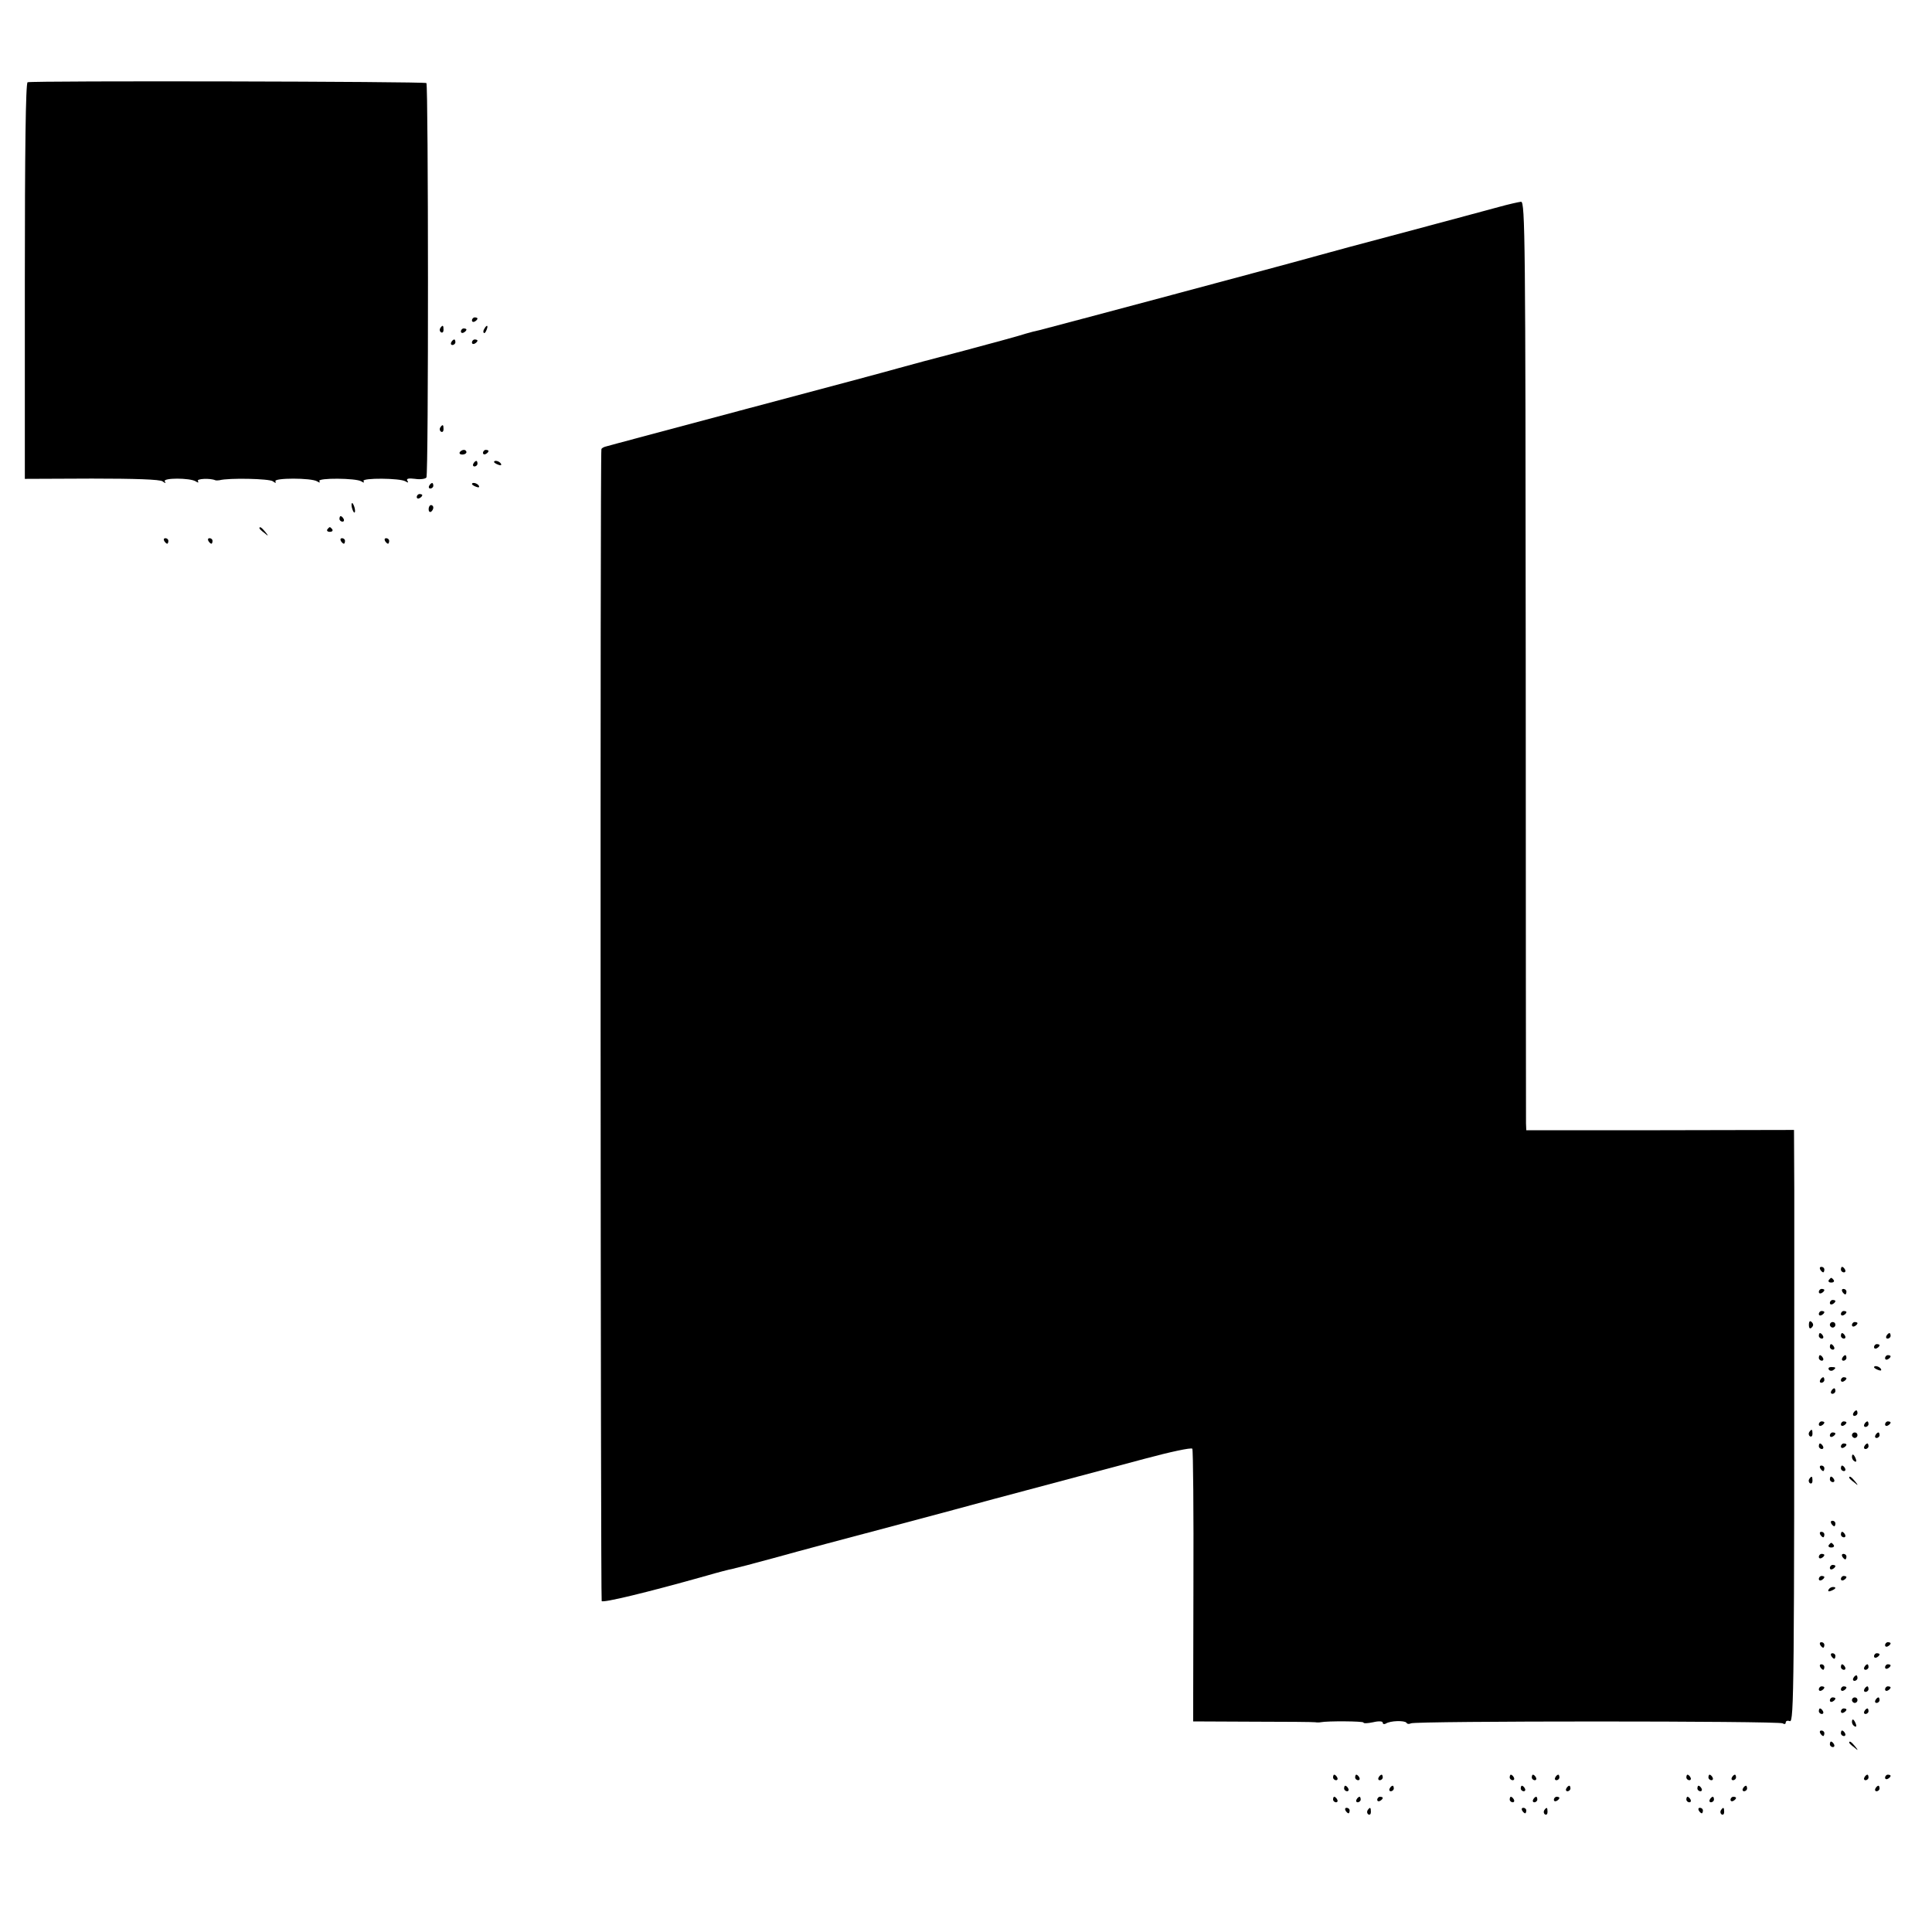
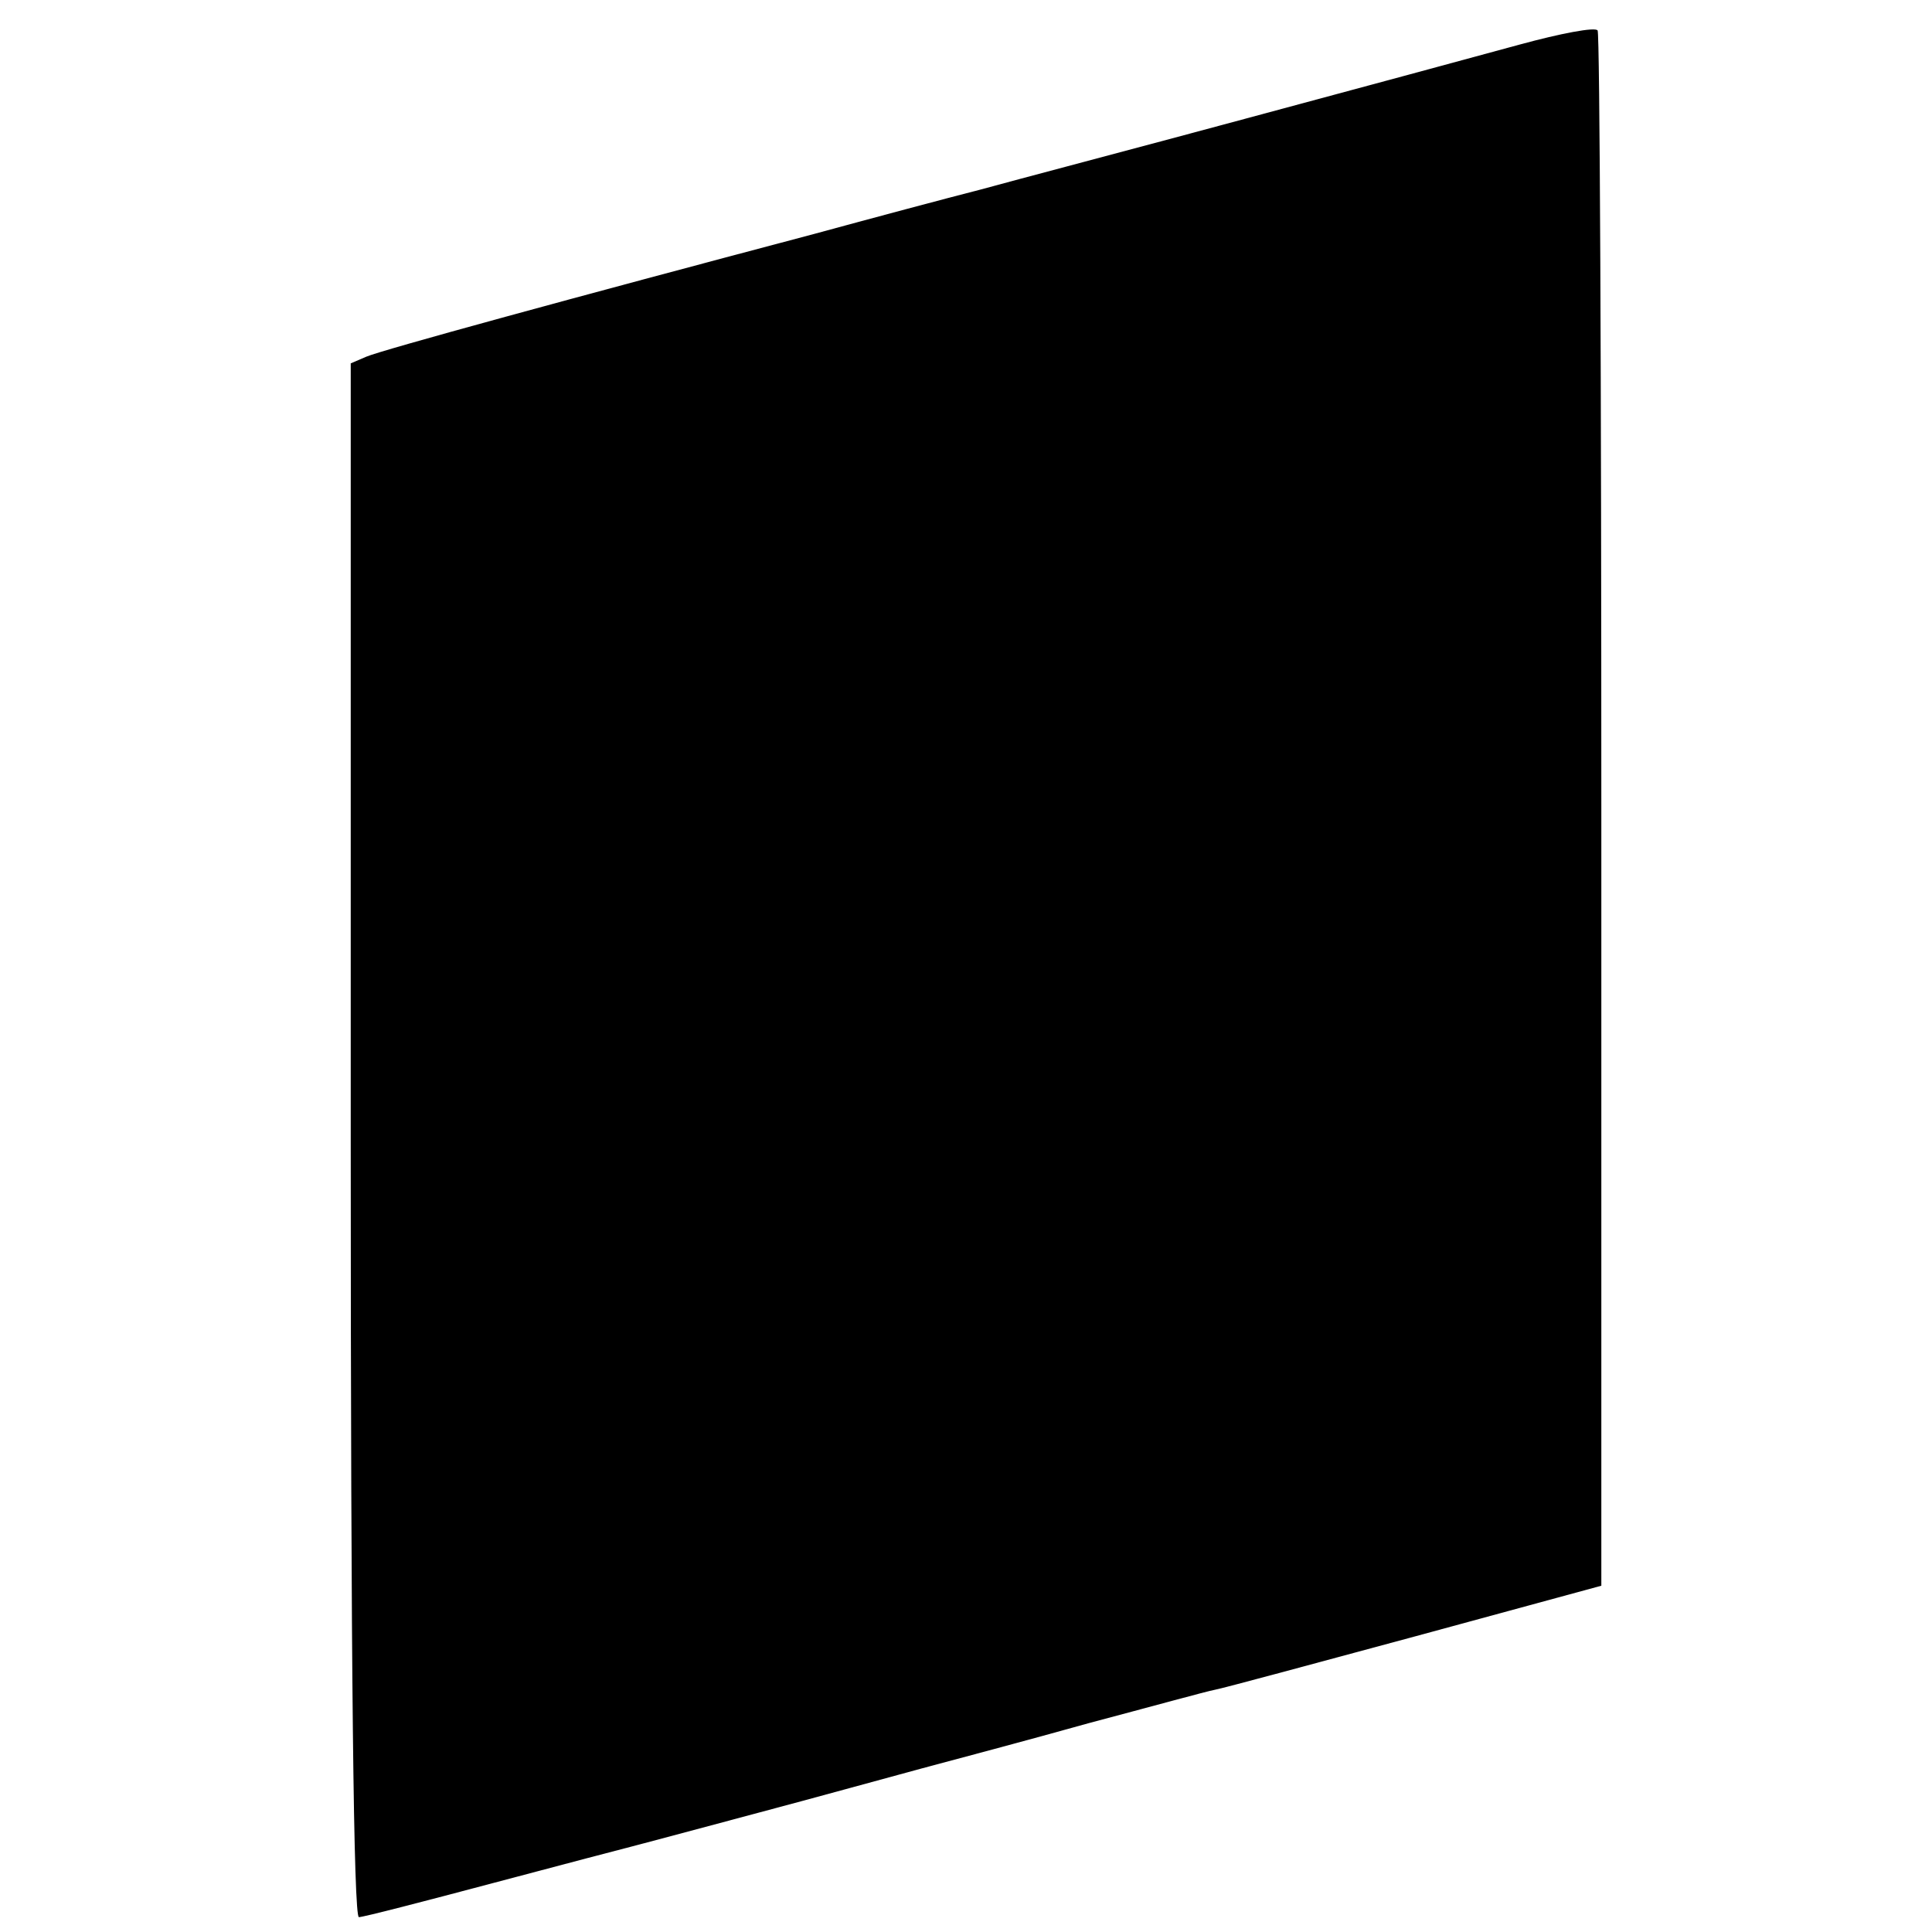
- <svg xmlns="http://www.w3.org/2000/svg" version="1.0" width="700pt" height="700pt" viewBox="0 0 700 700" preserveAspectRatio="xMidYMid meet">
-   <g transform="translate(0,700) scale(0.1,-0.1)" fill="#000000" stroke="none">
-     <path d="M100 6702 c-7 -3 -10 -251 -10 -720 l0 -717 243 1 c156 0 247 -3 256 -10 11 -8 13 -8 8 0 -8 13 91 13 112 0 9 -6 12 -5 8 1 -6 9 45 11 63 3 3 -1 10 -1 15 0 33 9 182 6 194 -4 9 -7 12 -7 9 0 -8 13 130 13 151 0 9 -6 12 -5 8 1 -7 12 133 11 152 -1 9 -6 12 -5 8 1 -7 12 133 11 152 -1 10 -6 12 -5 7 2 -5 8 4 10 28 7 19 -3 38 0 41 5 8 13 7 1421 0 1429 -6 6 -1427 9 -1445 3z" />
-     <path d="M5430 6250 c-36 -10 -186 -50 -335 -90 -148 -39 -292 -78 -320 -86 -87 -25 -987 -265 -1008 -270 -11 -2 -34 -8 -51 -13 -17 -6 -116 -33 -221 -61 -104 -27 -212 -56 -240 -64 -27 -8 -273 -74 -545 -146 -272 -73 -503 -134 -512 -137 -10 -2 -19 -7 -19 -11 -5 -24 -3 -4166 1 -4173 5 -7 160 30 380 92 41 12 84 23 95 25 10 2 76 19 145 38 119 33 236 64 470 126 58 15 209 56 335 90 127 34 262 70 300 80 39 10 146 39 240 64 93 25 171 42 175 37 3 -5 5 -229 4 -498 l-1 -490 216 -1 c119 0 221 -1 226 -2 6 -1 15 -1 20 0 25 5 155 4 155 -1 0 -4 16 -3 35 1 21 5 35 4 35 -2 0 -5 5 -6 11 -3 16 11 69 12 75 3 3 -5 10 -5 16 -2 14 9 1333 9 1347 0 6 -4 11 -3 11 3 0 6 7 8 15 5 15 -6 16 133 16 1651 0 30 0 153 0 273 l-1 218 -485 -1 -485 0 -1 25 c0 14 -1 771 -1 1683 -1 1515 -2 1657 -17 1656 -9 -1 -45 -9 -81 -19z" />
-     <path d="M1710 5839 c0 -5 5 -7 10 -4 6 3 10 8 10 11 0 2 -4 4 -10 4 -5 0 -10 -5 -10 -11z" />
-     <path d="M1595 5811 c-3 -5 -2 -12 3 -15 5 -3 9 1 9 9 0 17 -3 19 -12 6z" />
-     <path d="M1755 5809 c-4 -6 -5 -12 -2 -15 2 -3 7 2 10 11 7 17 1 20 -8 4z" />
-     <path d="M1670 5799 c0 -5 5 -7 10 -4 6 3 10 8 10 11 0 2 -4 4 -10 4 -5 0 -10 -5 -10 -11z" />
-     <path d="M1635 5760 c-3 -5 -1 -10 4 -10 6 0 11 5 11 10 0 6 -2 10 -4 10 -3 0 -8 -4 -11 -10z" />
-     <path d="M1710 5759 c0 -5 5 -7 10 -4 6 3 10 8 10 11 0 2 -4 4 -10 4 -5 0 -10 -5 -10 -11z" />
-     <path d="M1595 5451 c-3 -5 -2 -12 3 -15 5 -3 9 1 9 9 0 17 -3 19 -12 6z" />
-     <path d="M1666 5362 c-3 -5 1 -9 9 -9 8 0 15 4 15 9 0 4 -4 8 -9 8 -6 0 -12 -4 -15 -8z" />
-     <path d="M1750 5359 c0 -5 5 -7 10 -4 6 3 10 8 10 11 0 2 -4 4 -10 4 -5 0 -10 -5 -10 -11z" />
-     <path d="M1715 5320 c-3 -5 -1 -10 4 -10 6 0 11 5 11 10 0 6 -2 10 -4 10 -3 0 -8 -4 -11 -10z" />
-     <path d="M1790 5326 c0 -2 7 -7 16 -10 8 -3 12 -2 9 4 -6 10 -25 14 -25 6z" />
-     <path d="M1555 5240 c-3 -5 -1 -10 4 -10 6 0 11 5 11 10 0 6 -2 10 -4 10 -3 0 -8 -4 -11 -10z" />
-     <path d="M1710 5246 c0 -2 7 -7 16 -10 8 -3 12 -2 9 4 -6 10 -25 14 -25 6z" />
-     <path d="M1510 5199 c0 -5 5 -7 10 -4 6 3 10 8 10 11 0 2 -4 4 -10 4 -5 0 -10 -5 -10 -11z" />
-     <path d="M1274 5166 c1 -8 5 -18 8 -22 4 -3 5 1 4 10 -1 8 -5 18 -8 22 -4 3 -5 -1 -4 -10z" />
-     <path d="M1553 5155 c0 -8 4 -12 9 -9 4 3 8 9 8 15 0 5 -4 9 -8 9 -5 0 -9 -7 -9 -15z" />
-     <path d="M1230 5120 c0 -5 5 -10 11 -10 5 0 7 5 4 10 -3 6 -8 10 -11 10 -2 0 -4 -4 -4 -10z" />
-     <path d="M940 5086 c0 -2 8 -10 18 -17 15 -13 16 -12 3 4 -13 16 -21 21 -21 13z" />
-     <path d="M1186 5082 c-3 -5 1 -9 9 -9 8 0 12 4 9 9 -3 4 -7 8 -9 8 -2 0 -6 -4 -9 -8z" />
-     <path d="M595 5040 c3 -5 8 -10 11 -10 2 0 4 5 4 10 0 6 -5 10 -11 10 -5 0 -7 -4 -4 -10z" />
-     <path d="M755 5040 c3 -5 8 -10 11 -10 2 0 4 5 4 10 0 6 -5 10 -11 10 -5 0 -7 -4 -4 -10z" />
-     <path d="M1235 5040 c3 -5 8 -10 11 -10 2 0 4 5 4 10 0 6 -5 10 -11 10 -5 0 -7 -4 -4 -10z" />
-     <path d="M1395 5040 c3 -5 8 -10 11 -10 2 0 4 5 4 10 0 6 -5 10 -11 10 -5 0 -7 -4 -4 -10z" />
-     <path d="M6595 2400 c3 -5 8 -10 11 -10 2 0 4 5 4 10 0 6 -5 10 -11 10 -5 0 -7 -4 -4 -10z" />
-     <path d="M6670 2400 c0 -5 5 -10 11 -10 5 0 7 5 4 10 -3 6 -8 10 -11 10 -2 0 -4 -4 -4 -10z" />
-     <path d="M6626 2362 c-3 -5 1 -9 9 -9 8 0 12 4 9 9 -3 4 -7 8 -9 8 -2 0 -6 -4 -9 -8z" />
-     <path d="M6590 2319 c0 -5 5 -7 10 -4 6 3 10 8 10 11 0 2 -4 4 -10 4 -5 0 -10 -5 -10 -11z" />
-     <path d="M6675 2320 c3 -5 8 -10 11 -10 2 0 4 5 4 10 0 6 -5 10 -11 10 -5 0 -7 -4 -4 -10z" />
-     <path d="M6630 2279 c0 -5 5 -7 10 -4 6 3 10 8 10 11 0 2 -4 4 -10 4 -5 0 -10 -5 -10 -11z" />
-     <path d="M6590 2239 c0 -5 5 -7 10 -4 6 3 10 8 10 11 0 2 -4 4 -10 4 -5 0 -10 -5 -10 -11z" />
-     <path d="M6670 2239 c0 -5 5 -7 10 -4 6 3 10 8 10 11 0 2 -4 4 -10 4 -5 0 -10 -5 -10 -11z" />
-     <path d="M6554 2200 c0 -13 4 -16 10 -10 7 7 7 13 0 20 -6 6 -10 3 -10 -10z" />
-     <path d="M6630 2200 c0 -5 5 -10 10 -10 6 0 10 5 10 10 0 6 -4 10 -10 10 -5 0 -10 -4 -10 -10z" />
-     <path d="M6710 2199 c0 -5 5 -7 10 -4 6 3 10 8 10 11 0 2 -4 4 -10 4 -5 0 -10 -5 -10 -11z" />
-     <path d="M6590 2160 c0 -5 5 -10 11 -10 5 0 7 5 4 10 -3 6 -8 10 -11 10 -2 0 -4 -4 -4 -10z" />
-     <path d="M6670 2160 c0 -5 5 -10 11 -10 5 0 7 5 4 10 -3 6 -8 10 -11 10 -2 0 -4 -4 -4 -10z" />
-     <path d="M6835 2160 c-3 -5 -1 -10 4 -10 6 0 11 5 11 10 0 6 -2 10 -4 10 -3 0 -8 -4 -11 -10z" />
-     <path d="M6630 2120 c0 -5 5 -10 11 -10 5 0 7 5 4 10 -3 6 -8 10 -11 10 -2 0 -4 -4 -4 -10z" />
-     <path d="M6790 2119 c0 -5 5 -7 10 -4 6 3 10 8 10 11 0 2 -4 4 -10 4 -5 0 -10 -5 -10 -11z" />
-     <path d="M6590 2080 c0 -5 5 -10 11 -10 5 0 7 5 4 10 -3 6 -8 10 -11 10 -2 0 -4 -4 -4 -10z" />
-     <path d="M6675 2080 c-3 -5 -1 -10 4 -10 6 0 11 5 11 10 0 6 -2 10 -4 10 -3 0 -8 -4 -11 -10z" />
-     <path d="M6830 2079 c0 -5 5 -7 10 -4 6 3 10 8 10 11 0 2 -4 4 -10 4 -5 0 -10 -5 -10 -11z" />
-     <path d="M6626 2038 c3 -5 10 -6 15 -3 13 9 11 12 -6 12 -8 0 -12 -4 -9 -9z" />
-     <path d="M6790 2046 c0 -2 7 -7 16 -10 8 -3 12 -2 9 4 -6 10 -25 14 -25 6z" />
-     <path d="M6595 2000 c-3 -5 -1 -10 4 -10 6 0 11 5 11 10 0 6 -2 10 -4 10 -3 0 -8 -4 -11 -10z" />
-     <path d="M6670 1999 c0 -5 5 -7 10 -4 6 3 10 8 10 11 0 2 -4 4 -10 4 -5 0 -10 -5 -10 -11z" />
-     <path d="M6635 1960 c-3 -5 -1 -10 4 -10 6 0 11 5 11 10 0 6 -2 10 -4 10 -3 0 -8 -4 -11 -10z" />
-     <path d="M6715 1880 c-3 -5 -1 -10 4 -10 6 0 11 5 11 10 0 6 -2 10 -4 10 -3 0 -8 -4 -11 -10z" />
-     <path d="M6590 1839 c0 -5 5 -7 10 -4 6 3 10 8 10 11 0 2 -4 4 -10 4 -5 0 -10 -5 -10 -11z" />
-     <path d="M6670 1839 c0 -5 5 -7 10 -4 6 3 10 8 10 11 0 2 -4 4 -10 4 -5 0 -10 -5 -10 -11z" />
-     <path d="M6755 1840 c-3 -5 -1 -10 4 -10 6 0 11 5 11 10 0 6 -2 10 -4 10 -3 0 -8 -4 -11 -10z" />
-     <path d="M6830 1839 c0 -5 5 -7 10 -4 6 3 10 8 10 11 0 2 -4 4 -10 4 -5 0 -10 -5 -10 -11z" />
-     <path d="M6555 1811 c-3 -5 -2 -12 3 -15 5 -3 9 1 9 9 0 17 -3 19 -12 6z" />
-     <path d="M6630 1799 c0 -5 5 -7 10 -4 6 3 10 8 10 11 0 2 -4 4 -10 4 -5 0 -10 -5 -10 -11z" />
-     <path d="M6710 1800 c0 -5 5 -10 10 -10 6 0 10 5 10 10 0 6 -4 10 -10 10 -5 0 -10 -4 -10 -10z" />
-     <path d="M6795 1800 c-3 -5 -1 -10 4 -10 6 0 11 5 11 10 0 6 -2 10 -4 10 -3 0 -8 -4 -11 -10z" />
-     <path d="M6590 1760 c0 -5 5 -10 11 -10 5 0 7 5 4 10 -3 6 -8 10 -11 10 -2 0 -4 -4 -4 -10z" />
-     <path d="M6670 1759 c0 -5 5 -7 10 -4 6 3 10 8 10 11 0 2 -4 4 -10 4 -5 0 -10 -5 -10 -11z" />
-     <path d="M6755 1760 c-3 -5 -1 -10 4 -10 6 0 11 5 11 10 0 6 -2 10 -4 10 -3 0 -8 -4 -11 -10z" />
-     <path d="M6710 1721 c0 -6 4 -13 10 -16 6 -3 7 1 4 9 -7 18 -14 21 -14 7z" />
-     <path d="M6595 1680 c3 -5 8 -10 11 -10 2 0 4 5 4 10 0 6 -5 10 -11 10 -5 0 -7 -4 -4 -10z" />
-     <path d="M6670 1680 c0 -5 5 -10 11 -10 5 0 7 5 4 10 -3 6 -8 10 -11 10 -2 0 -4 -4 -4 -10z" />
-     <path d="M6555 1641 c-3 -5 -2 -12 3 -15 5 -3 9 1 9 9 0 17 -3 19 -12 6z" />
-     <path d="M6630 1640 c0 -5 5 -10 11 -10 5 0 7 5 4 10 -3 6 -8 10 -11 10 -2 0 -4 -4 -4 -10z" />
-     <path d="M6700 1646 c0 -2 8 -10 18 -17 15 -13 16 -12 3 4 -13 16 -21 21 -21 13z" />
-     <path d="M6635 1480 c3 -5 8 -10 11 -10 2 0 4 5 4 10 0 6 -5 10 -11 10 -5 0 -7 -4 -4 -10z" />
-     <path d="M6595 1440 c3 -5 8 -10 11 -10 2 0 4 5 4 10 0 6 -5 10 -11 10 -5 0 -7 -4 -4 -10z" />
-     <path d="M6670 1440 c0 -5 5 -10 11 -10 5 0 7 5 4 10 -3 6 -8 10 -11 10 -2 0 -4 -4 -4 -10z" />
-     <path d="M6626 1402 c-3 -5 1 -9 9 -9 8 0 12 4 9 9 -3 4 -7 8 -9 8 -2 0 -6 -4 -9 -8z" />
-     <path d="M6590 1359 c0 -5 5 -7 10 -4 6 3 10 8 10 11 0 2 -4 4 -10 4 -5 0 -10 -5 -10 -11z" />
-     <path d="M6675 1360 c3 -5 8 -10 11 -10 2 0 4 5 4 10 0 6 -5 10 -11 10 -5 0 -7 -4 -4 -10z" />
-     <path d="M6630 1319 c0 -5 5 -7 10 -4 6 3 10 8 10 11 0 2 -4 4 -10 4 -5 0 -10 -5 -10 -11z" />
-     <path d="M6590 1279 c0 -5 5 -7 10 -4 6 3 10 8 10 11 0 2 -4 4 -10 4 -5 0 -10 -5 -10 -11z" />
-     <path d="M6670 1279 c0 -5 5 -7 10 -4 6 3 10 8 10 11 0 2 -4 4 -10 4 -5 0 -10 -5 -10 -11z" />
-     <path d="M6625 1240 c-3 -6 1 -7 9 -4 18 7 21 14 7 14 -6 0 -13 -4 -16 -10z" />
-     <path d="M6595 1040 c3 -5 8 -10 11 -10 2 0 4 5 4 10 0 6 -5 10 -11 10 -5 0 -7 -4 -4 -10z" />
-     <path d="M6830 1039 c0 -5 5 -7 10 -4 6 3 10 8 10 11 0 2 -4 4 -10 4 -5 0 -10 -5 -10 -11z" />
-     <path d="M6635 1000 c3 -5 8 -10 11 -10 2 0 4 5 4 10 0 6 -5 10 -11 10 -5 0 -7 -4 -4 -10z" />
-     <path d="M6790 999 c0 -5 5 -7 10 -4 6 3 10 8 10 11 0 2 -4 4 -10 4 -5 0 -10 -5 -10 -11z" />
-     <path d="M6595 960 c3 -5 8 -10 11 -10 2 0 4 5 4 10 0 6 -5 10 -11 10 -5 0 -7 -4 -4 -10z" />
-     <path d="M6670 960 c0 -5 5 -10 11 -10 5 0 7 5 4 10 -3 6 -8 10 -11 10 -2 0 -4 -4 -4 -10z" />
-     <path d="M6755 960 c-3 -5 -1 -10 4 -10 6 0 11 5 11 10 0 6 -2 10 -4 10 -3 0 -8 -4 -11 -10z" />
-     <path d="M6830 959 c0 -5 5 -7 10 -4 6 3 10 8 10 11 0 2 -4 4 -10 4 -5 0 -10 -5 -10 -11z" />
-     <path d="M6715 920 c-3 -5 -1 -10 4 -10 6 0 11 5 11 10 0 6 -2 10 -4 10 -3 0 -8 -4 -11 -10z" />
-     <path d="M6590 879 c0 -5 5 -7 10 -4 6 3 10 8 10 11 0 2 -4 4 -10 4 -5 0 -10 -5 -10 -11z" />
-     <path d="M6670 879 c0 -5 5 -7 10 -4 6 3 10 8 10 11 0 2 -4 4 -10 4 -5 0 -10 -5 -10 -11z" />
-     <path d="M6755 880 c-3 -5 -1 -10 4 -10 6 0 11 5 11 10 0 6 -2 10 -4 10 -3 0 -8 -4 -11 -10z" />
-     <path d="M6830 879 c0 -5 5 -7 10 -4 6 3 10 8 10 11 0 2 -4 4 -10 4 -5 0 -10 -5 -10 -11z" />
-     <path d="M6630 839 c0 -5 5 -7 10 -4 6 3 10 8 10 11 0 2 -4 4 -10 4 -5 0 -10 -5 -10 -11z" />
-     <path d="M6710 840 c0 -5 5 -10 10 -10 6 0 10 5 10 10 0 6 -4 10 -10 10 -5 0 -10 -4 -10 -10z" />
-     <path d="M6795 840 c-3 -5 -1 -10 4 -10 6 0 11 5 11 10 0 6 -2 10 -4 10 -3 0 -8 -4 -11 -10z" />
-     <path d="M6590 800 c0 -5 5 -10 11 -10 5 0 7 5 4 10 -3 6 -8 10 -11 10 -2 0 -4 -4 -4 -10z" />
-     <path d="M6670 799 c0 -5 5 -7 10 -4 6 3 10 8 10 11 0 2 -4 4 -10 4 -5 0 -10 -5 -10 -11z" />
-     <path d="M6755 800 c-3 -5 -1 -10 4 -10 6 0 11 5 11 10 0 6 -2 10 -4 10 -3 0 -8 -4 -11 -10z" />
-     <path d="M6710 761 c0 -6 4 -13 10 -16 6 -3 7 1 4 9 -7 18 -14 21 -14 7z" />
-     <path d="M6595 720 c3 -5 8 -10 11 -10 2 0 4 5 4 10 0 6 -5 10 -11 10 -5 0 -7 -4 -4 -10z" />
-     <path d="M6670 720 c0 -5 5 -10 11 -10 5 0 7 5 4 10 -3 6 -8 10 -11 10 -2 0 -4 -4 -4 -10z" />
-     <path d="M6630 680 c0 -5 5 -10 11 -10 5 0 7 5 4 10 -3 6 -8 10 -11 10 -2 0 -4 -4 -4 -10z" />
-     <path d="M6700 686 c0 -2 8 -10 18 -17 15 -13 16 -12 3 4 -13 16 -21 21 -21 13z" />
-     <path d="M4830 560 c0 -5 5 -10 11 -10 5 0 7 5 4 10 -3 6 -8 10 -11 10 -2 0 -4 -4 -4 -10z" />
-     <path d="M4910 560 c0 -5 5 -10 11 -10 5 0 7 5 4 10 -3 6 -8 10 -11 10 -2 0 -4 -4 -4 -10z" />
-     <path d="M4995 560 c-3 -5 -1 -10 4 -10 6 0 11 5 11 10 0 6 -2 10 -4 10 -3 0 -8 -4 -11 -10z" />
-     <path d="M5470 560 c0 -5 5 -10 11 -10 5 0 7 5 4 10 -3 6 -8 10 -11 10 -2 0 -4 -4 -4 -10z" />
-     <path d="M5550 560 c0 -5 5 -10 11 -10 5 0 7 5 4 10 -3 6 -8 10 -11 10 -2 0 -4 -4 -4 -10z" />
-     <path d="M5635 560 c-3 -5 -1 -10 4 -10 6 0 11 5 11 10 0 6 -2 10 -4 10 -3 0 -8 -4 -11 -10z" />
-     <path d="M6110 560 c0 -5 5 -10 11 -10 5 0 7 5 4 10 -3 6 -8 10 -11 10 -2 0 -4 -4 -4 -10z" />
-     <path d="M6190 560 c0 -5 5 -10 11 -10 5 0 7 5 4 10 -3 6 -8 10 -11 10 -2 0 -4 -4 -4 -10z" />
-     <path d="M6275 560 c-3 -5 -1 -10 4 -10 6 0 11 5 11 10 0 6 -2 10 -4 10 -3 0 -8 -4 -11 -10z" />
-     <path d="M6755 560 c-3 -5 -1 -10 4 -10 6 0 11 5 11 10 0 6 -2 10 -4 10 -3 0 -8 -4 -11 -10z" />
-     <path d="M6830 559 c0 -5 5 -7 10 -4 6 3 10 8 10 11 0 2 -4 4 -10 4 -5 0 -10 -5 -10 -11z" />
-     <path d="M4870 520 c0 -5 5 -10 11 -10 5 0 7 5 4 10 -3 6 -8 10 -11 10 -2 0 -4 -4 -4 -10z" />
-     <path d="M5035 520 c-3 -5 -1 -10 4 -10 6 0 11 5 11 10 0 6 -2 10 -4 10 -3 0 -8 -4 -11 -10z" />
-     <path d="M5510 520 c0 -5 5 -10 11 -10 5 0 7 5 4 10 -3 6 -8 10 -11 10 -2 0 -4 -4 -4 -10z" />
-     <path d="M5675 520 c-3 -5 -1 -10 4 -10 6 0 11 5 11 10 0 6 -2 10 -4 10 -3 0 -8 -4 -11 -10z" />
-     <path d="M6150 520 c0 -5 5 -10 11 -10 5 0 7 5 4 10 -3 6 -8 10 -11 10 -2 0 -4 -4 -4 -10z" />
-     <path d="M6315 520 c-3 -5 -1 -10 4 -10 6 0 11 5 11 10 0 6 -2 10 -4 10 -3 0 -8 -4 -11 -10z" />
-     <path d="M6795 520 c-3 -5 -1 -10 4 -10 6 0 11 5 11 10 0 6 -2 10 -4 10 -3 0 -8 -4 -11 -10z" />
-     <path d="M4830 480 c0 -5 5 -10 11 -10 5 0 7 5 4 10 -3 6 -8 10 -11 10 -2 0 -4 -4 -4 -10z" />
-     <path d="M4915 480 c-3 -5 -1 -10 4 -10 6 0 11 5 11 10 0 6 -2 10 -4 10 -3 0 -8 -4 -11 -10z" />
-     <path d="M4990 479 c0 -5 5 -7 10 -4 6 3 10 8 10 11 0 2 -4 4 -10 4 -5 0 -10 -5 -10 -11z" />
-     <path d="M5470 480 c0 -5 5 -10 11 -10 5 0 7 5 4 10 -3 6 -8 10 -11 10 -2 0 -4 -4 -4 -10z" />
-     <path d="M5555 480 c-3 -5 -1 -10 4 -10 6 0 11 5 11 10 0 6 -2 10 -4 10 -3 0 -8 -4 -11 -10z" />
-     <path d="M5630 479 c0 -5 5 -7 10 -4 6 3 10 8 10 11 0 2 -4 4 -10 4 -5 0 -10 -5 -10 -11z" />
-     <path d="M6110 480 c0 -5 5 -10 11 -10 5 0 7 5 4 10 -3 6 -8 10 -11 10 -2 0 -4 -4 -4 -10z" />
-     <path d="M6195 480 c-3 -5 -1 -10 4 -10 6 0 11 5 11 10 0 6 -2 10 -4 10 -3 0 -8 -4 -11 -10z" />
-     <path d="M6270 479 c0 -5 5 -7 10 -4 6 3 10 8 10 11 0 2 -4 4 -10 4 -5 0 -10 -5 -10 -11z" />
-     <path d="M4875 440 c3 -5 8 -10 11 -10 2 0 4 5 4 10 0 6 -5 10 -11 10 -5 0 -7 -4 -4 -10z" />
-     <path d="M4955 441 c-3 -5 -2 -12 3 -15 5 -3 9 1 9 9 0 17 -3 19 -12 6z" />
-     <path d="M5515 440 c3 -5 8 -10 11 -10 2 0 4 5 4 10 0 6 -5 10 -11 10 -5 0 -7 -4 -4 -10z" />
-     <path d="M5595 441 c-3 -5 -2 -12 3 -15 5 -3 9 1 9 9 0 17 -3 19 -12 6z" />
-     <path d="M6155 440 c3 -5 8 -10 11 -10 2 0 4 5 4 10 0 6 -5 10 -11 10 -5 0 -7 -4 -4 -10z" />
-     <path d="M6235 441 c-3 -5 -2 -12 3 -15 5 -3 9 1 9 9 0 17 -3 19 -12 6z" />
+ <svg xmlns="http://www.w3.org/2000/svg" version="1.0" width="260pt" height="260pt" viewBox="0 0 260 260" preserveAspectRatio="xMidYMid meet">
+   <g transform="translate(0,260) scale(0.1,-0.1)" fill="#000000" stroke="none">
+     <path d="M2045 2540 c-55 -15 -221 -60 -370 -100 -148 -40 -308 -82 -355 -95 -47 -12 -148 -39 -225 -60 -325 -86 -581 -156 -602 -165 l-21 -9 0 -1045 c0 -723 4 -1046 11 -1046 6 0 87 21 181 46 94 25 178 47 186 49 8 2 83 22 165 44 83 22 184 50 225 61 41 11 143 38 225 61 83 22 159 43 170 45 11 2 133 35 270 72 l250 68 0 1043 c0 573 -2 1046 -5 1050 -3 5 -50 -4 -105 -19z" />
  </g>
</svg>
